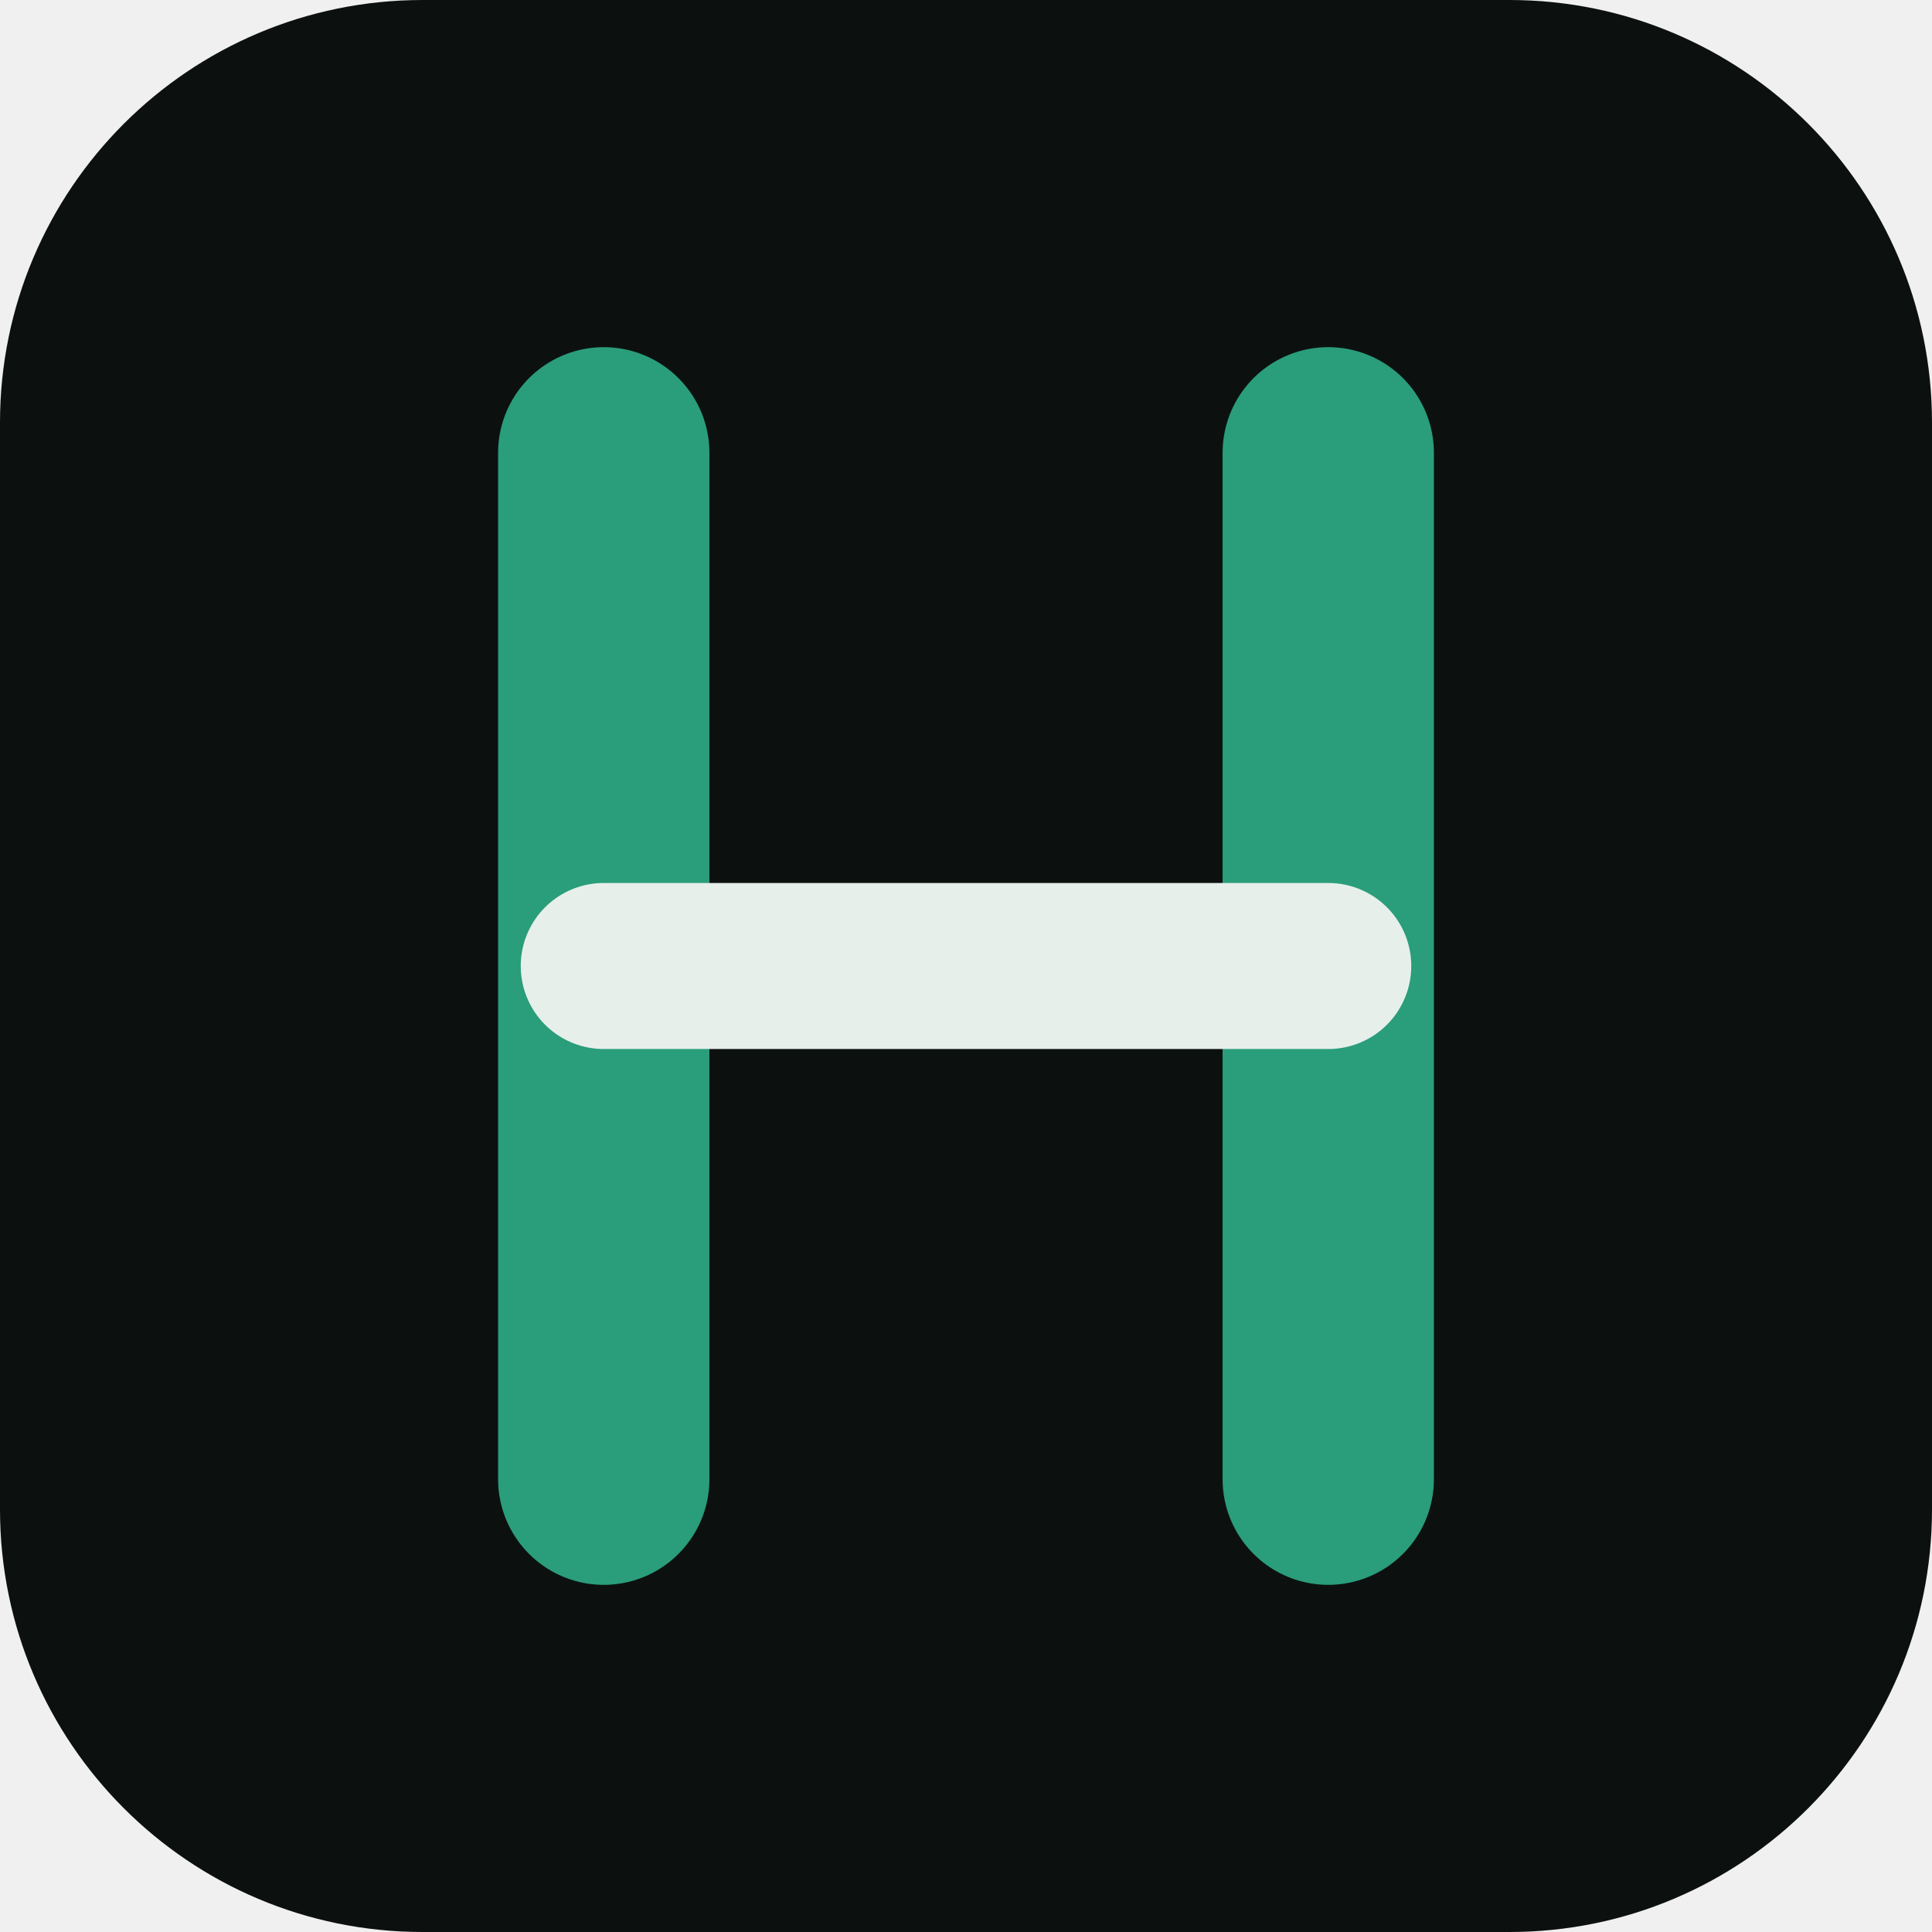
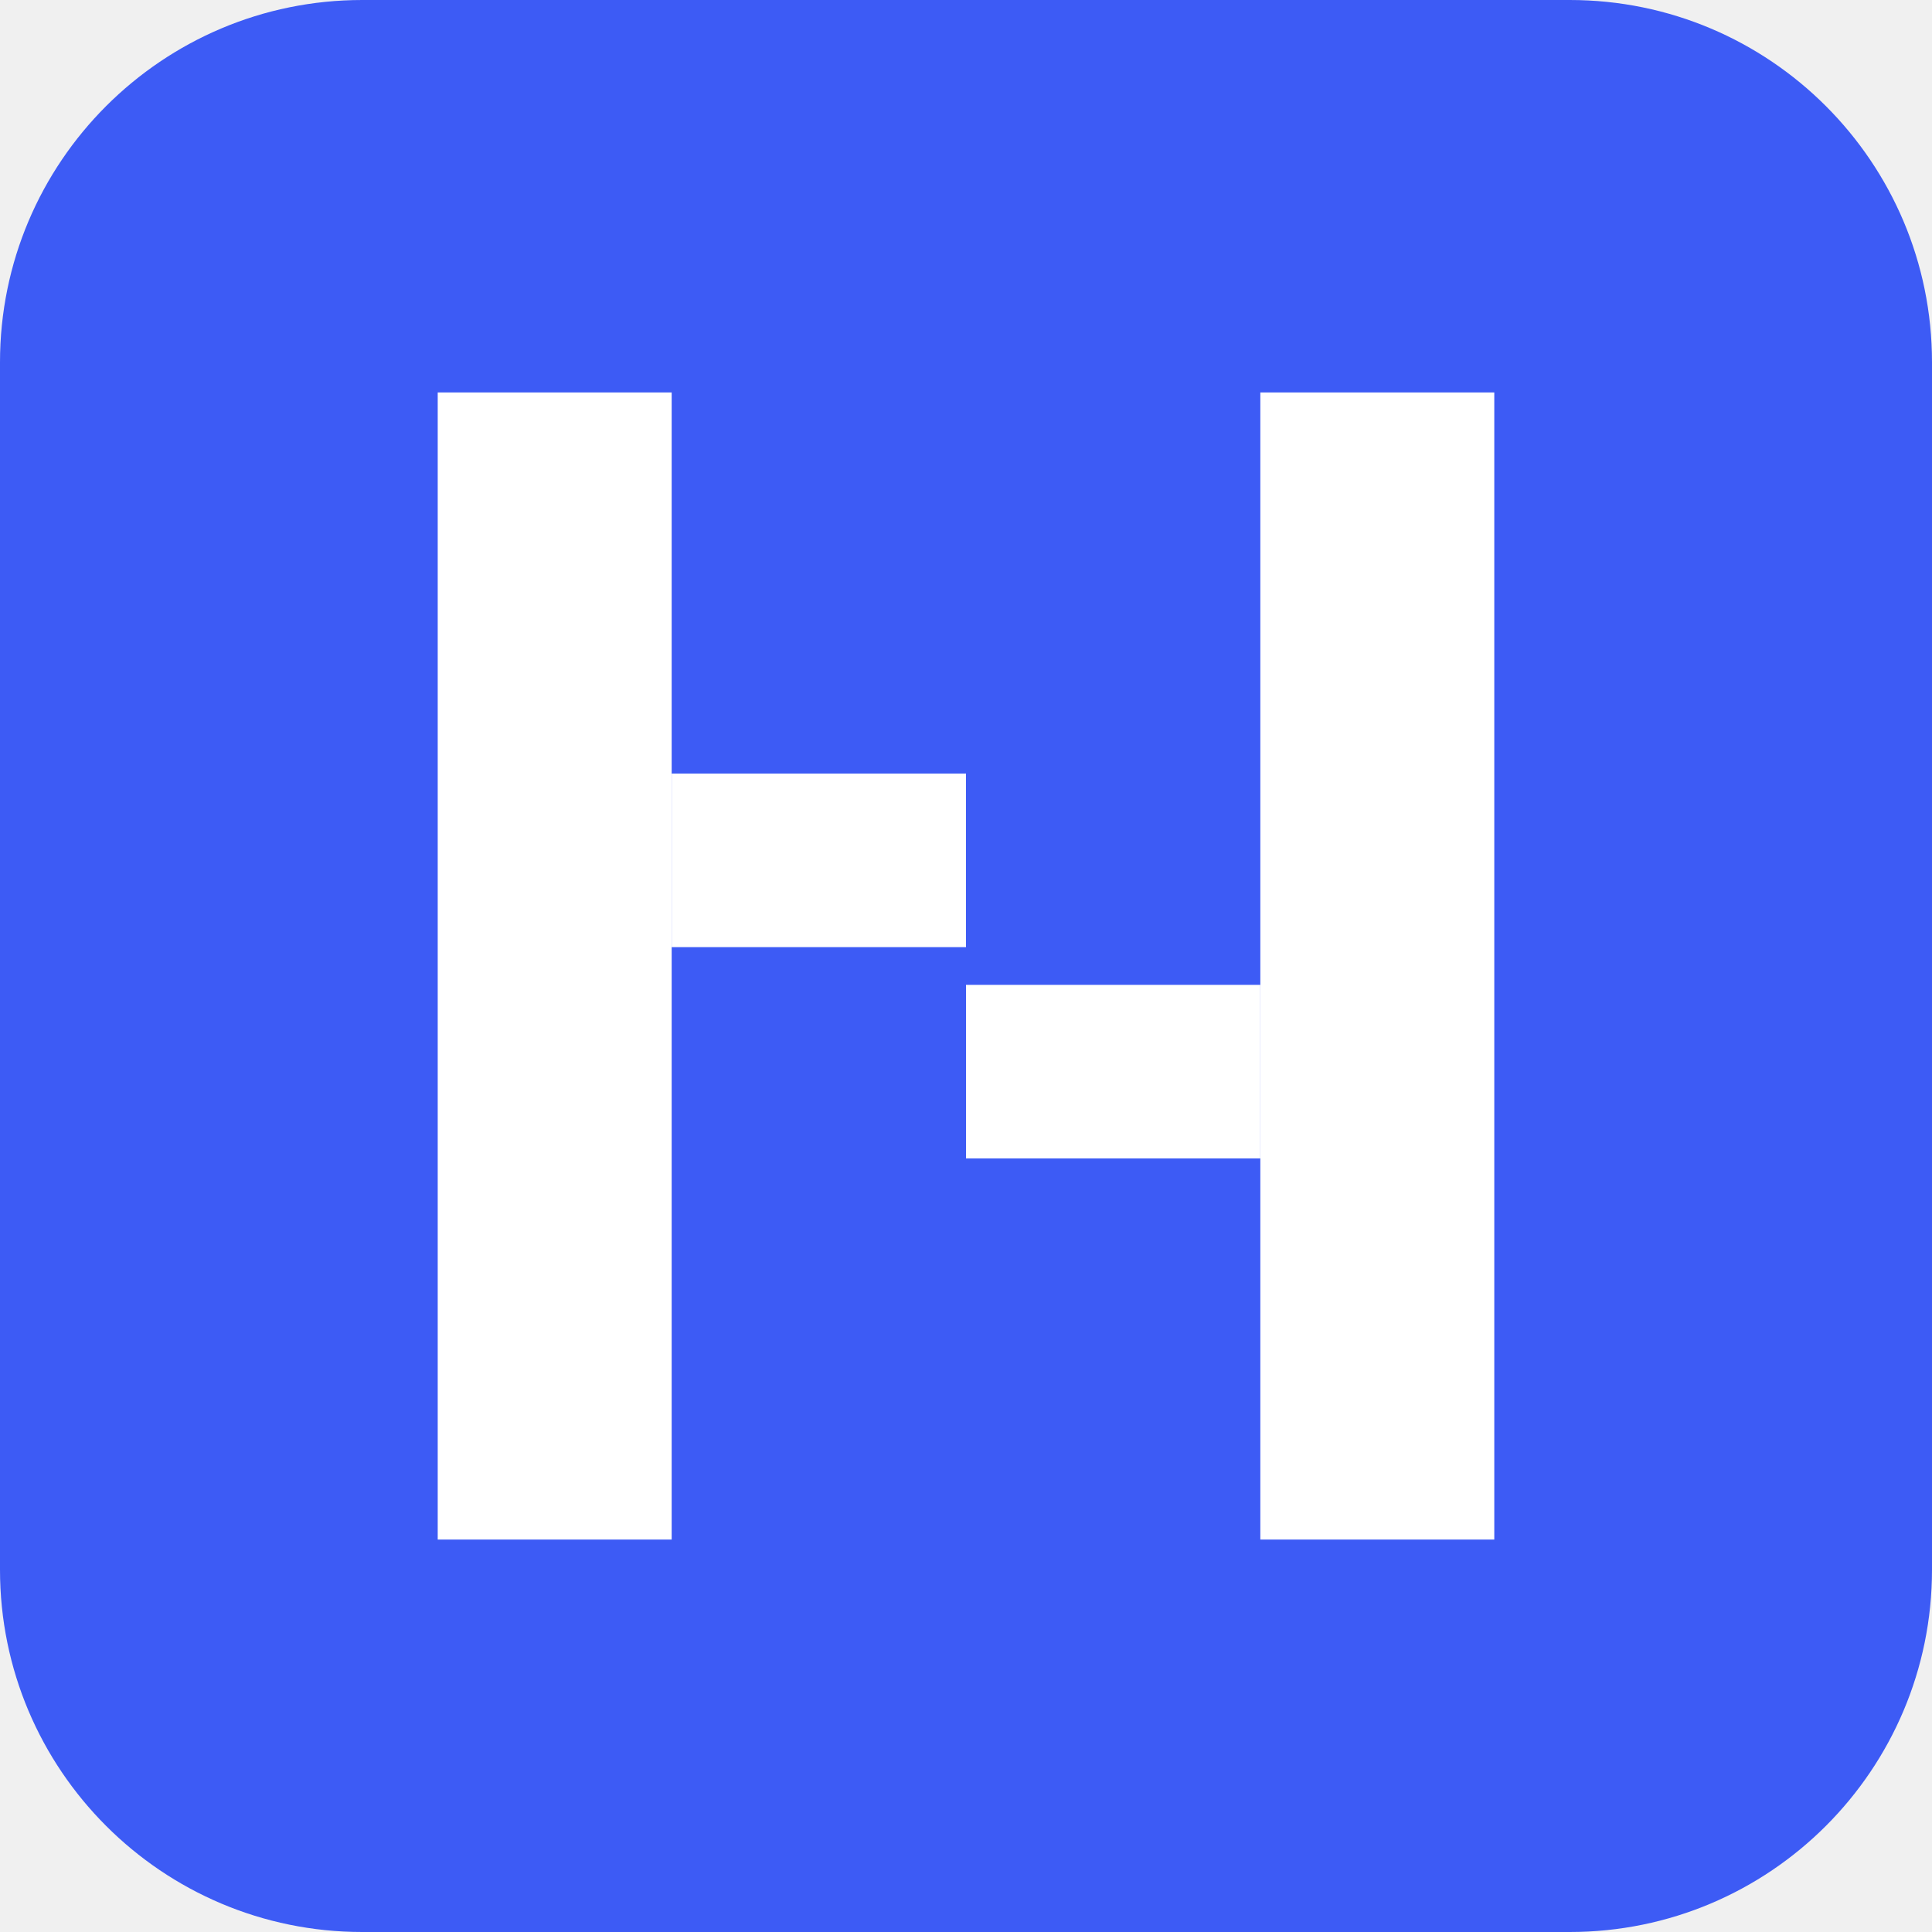
- <svg xmlns="http://www.w3.org/2000/svg" viewBox="0 0 64 64" fill="none" role="img" aria-label="Helvex">
-   <rect width="64" height="64" rx="14" fill="#0C1110" />
-   <path d="M20 15v34" stroke="#2A9D7A" stroke-width="7" stroke-linecap="round" />
-   <path d="M44 15v34" stroke="#2A9D7A" stroke-width="7" stroke-linecap="round" />
-   <path d="M20 32h24" stroke="#E7EFEB" stroke-width="5.5" stroke-linecap="round" />
+ <svg xmlns="http://www.w3.org/2000/svg" viewBox="0 0 512 512" width="512" height="512" role="img" aria-label="Helvex">
+   <rect width="512" height="512" rx="96" fill="#3D5BF5" />
+   <rect x="116" y="104" width="62" height="304" fill="#FFFFFF" />
+   <rect x="334" y="104" width="62" height="304" fill="#FFFFFF" />
+   <rect x="178" y="205" width="78" height="46" fill="#FFFFFF" />
+   <rect x="256" y="261" width="78" height="46" fill="#FFFFFF" />
</svg>
